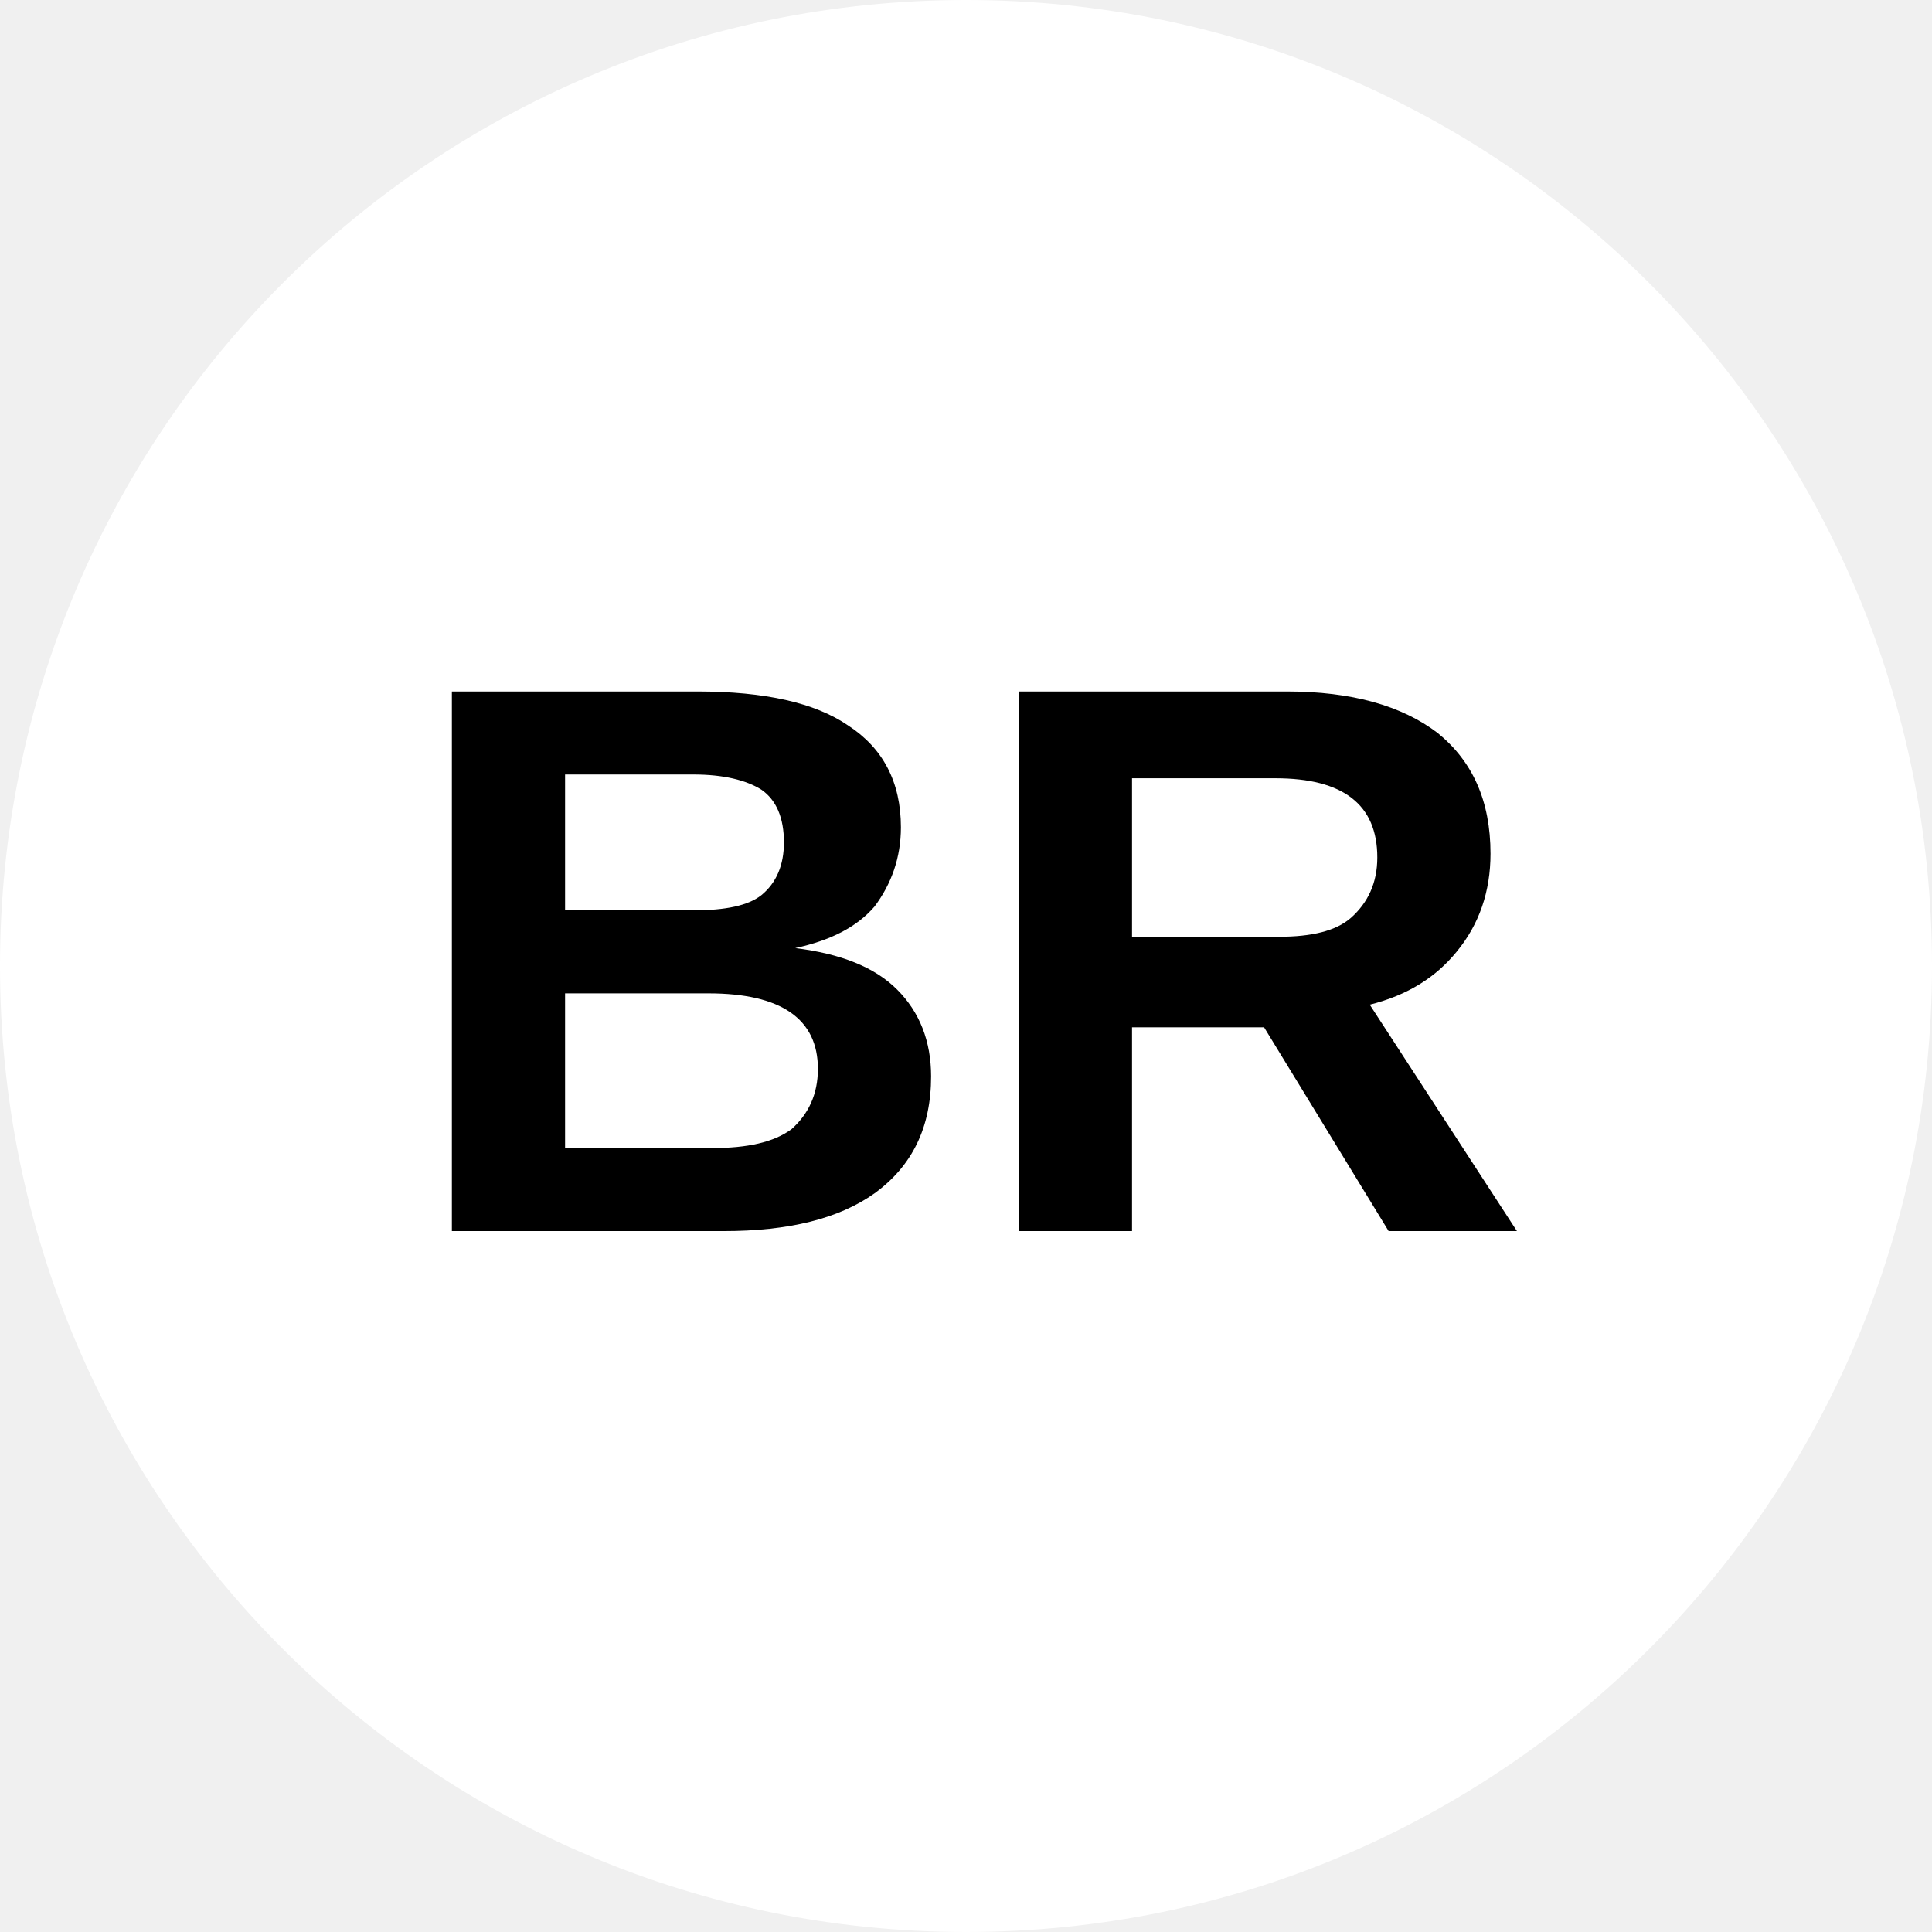
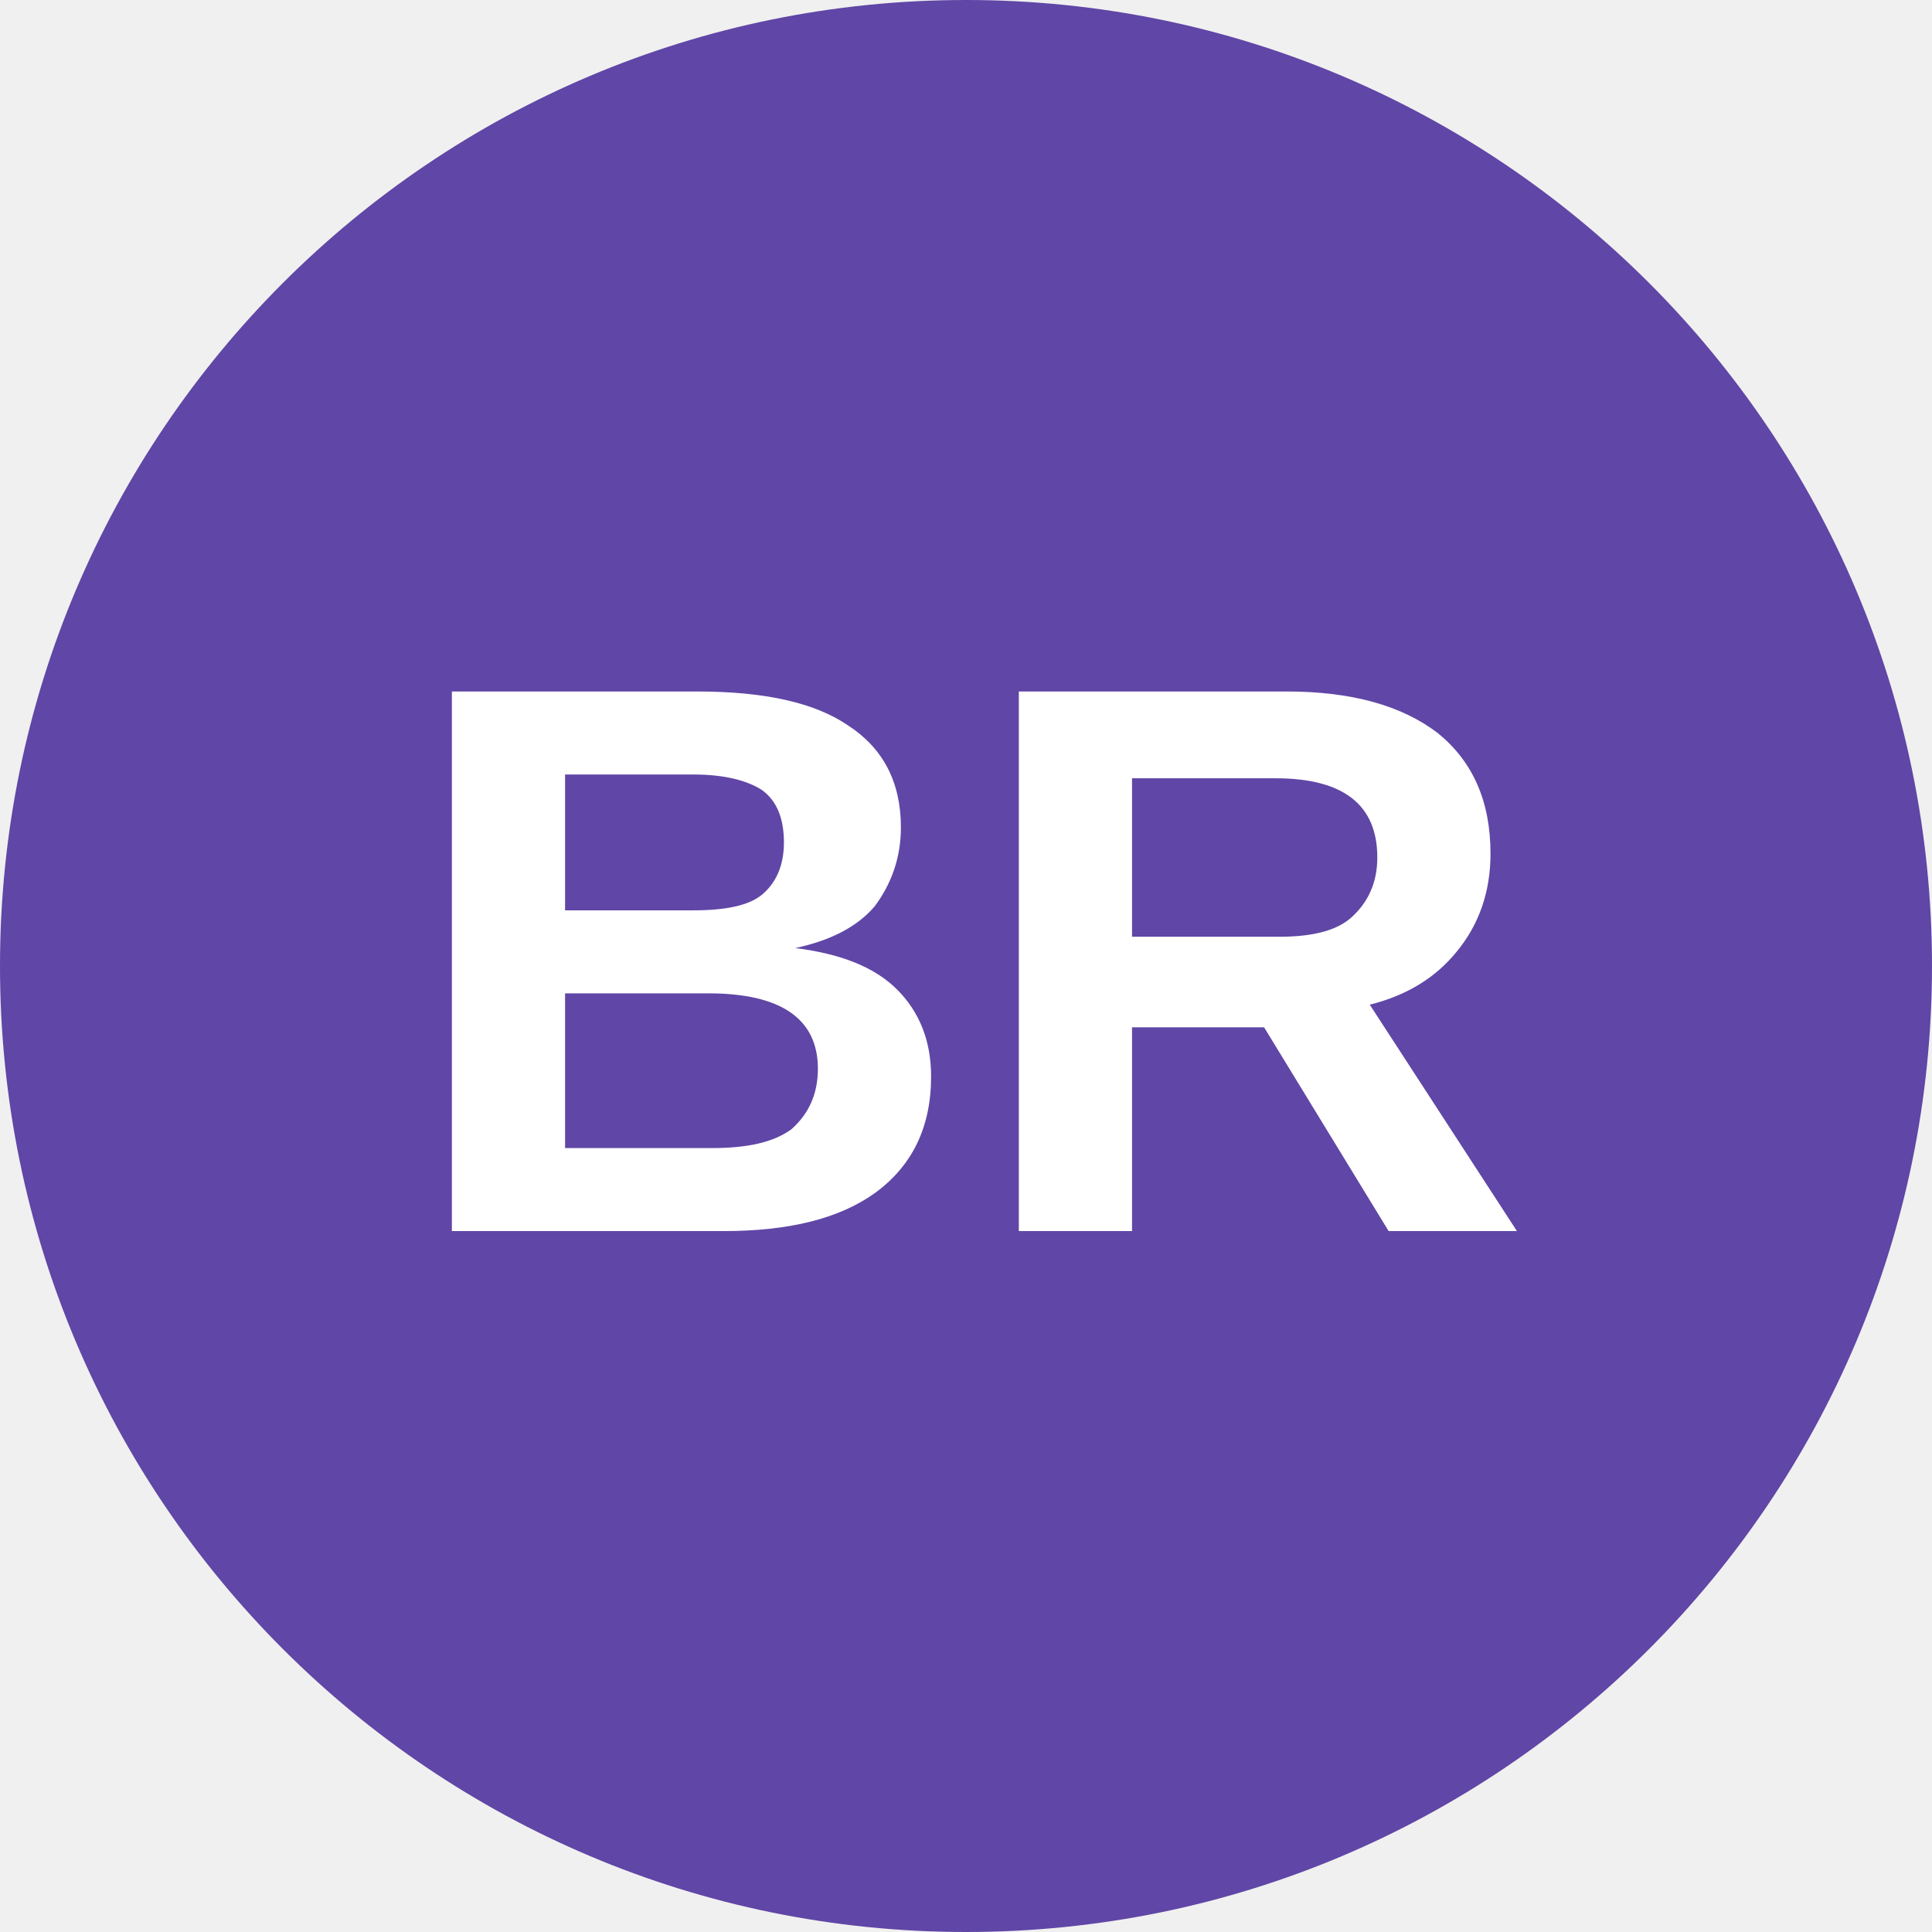
<svg xmlns="http://www.w3.org/2000/svg" viewBox="0 0 8 8">
-   <circle cx="4" cy="4" r="4" fill="white" />
-   <text x="4" y="5.1" text-anchor="middle" font-weight="700" font-size="3.25" textLength="7.2" lengthAdjust="spacingAndGlyphs" font-family="Arial">BR</text>
+   <circle cx="4" cy="4" r="4" fill="#6046a6" />
+   <text x="4" y="5.1" text-anchor="middle" font-weight="700" font-size="3.25" textLength="7.2" lengthAdjust="spacingAndGlyphs" font-family="Arial" fill="white">BR</text>
</svg>
